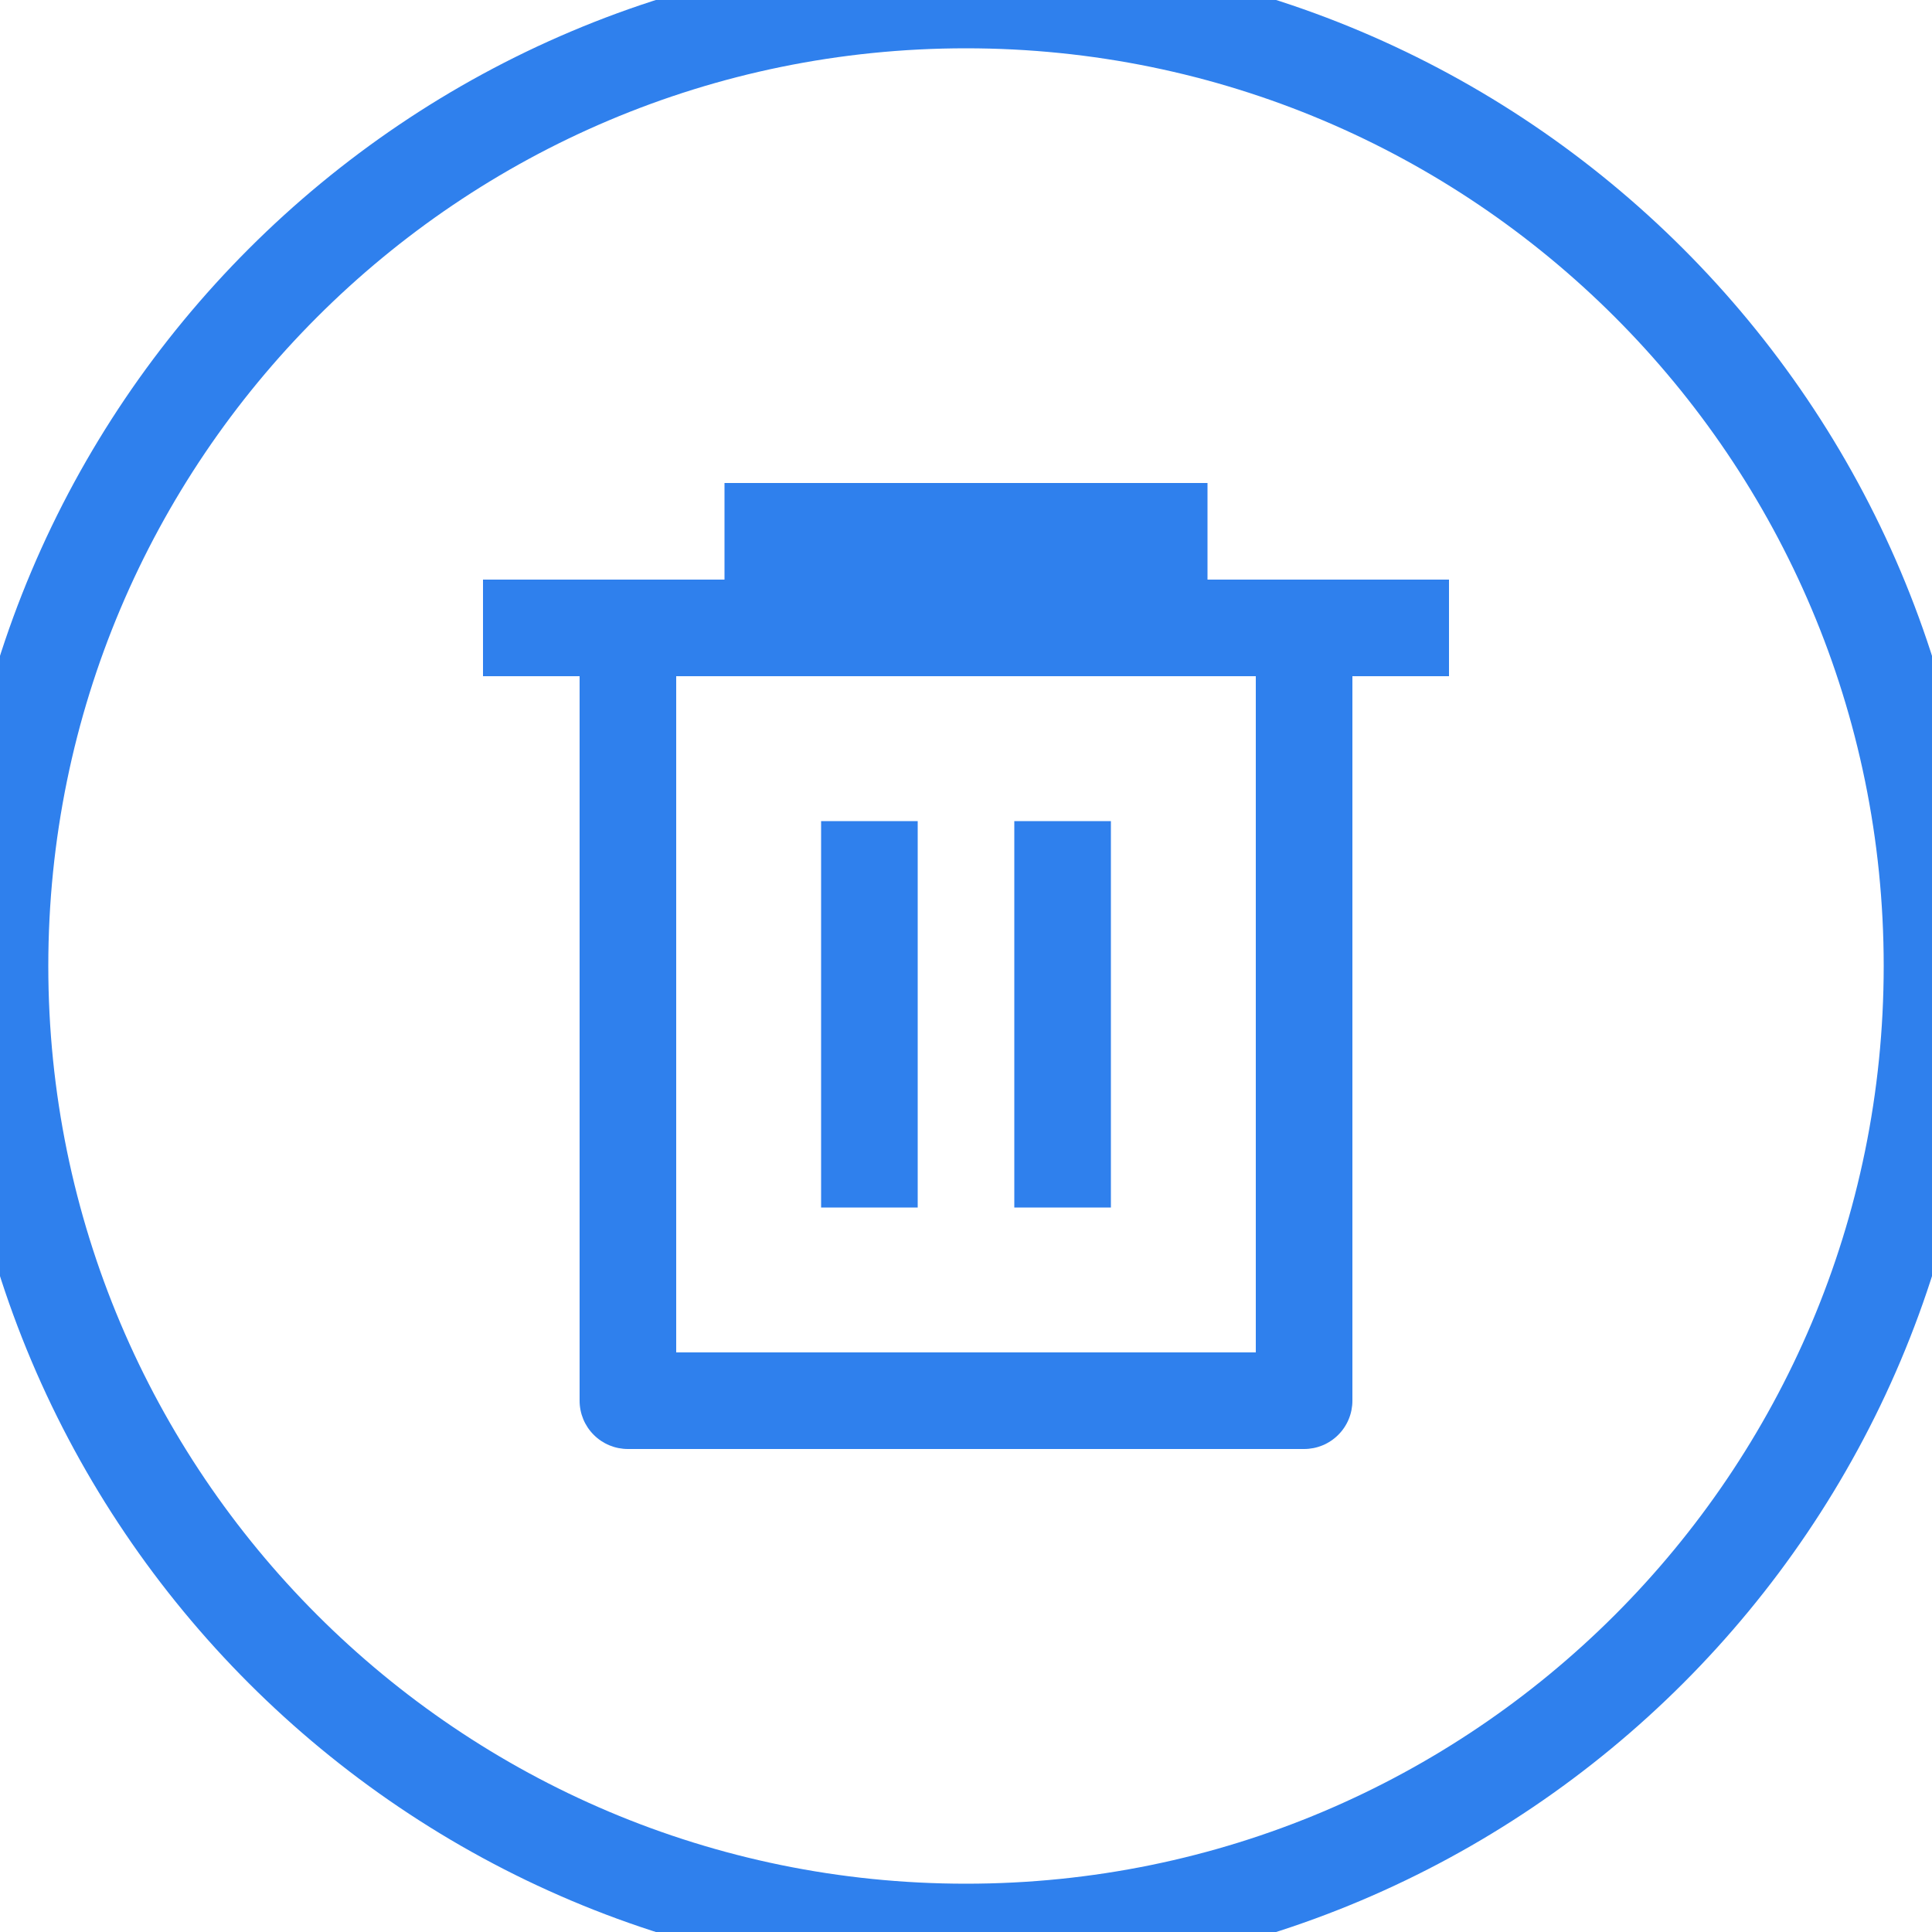
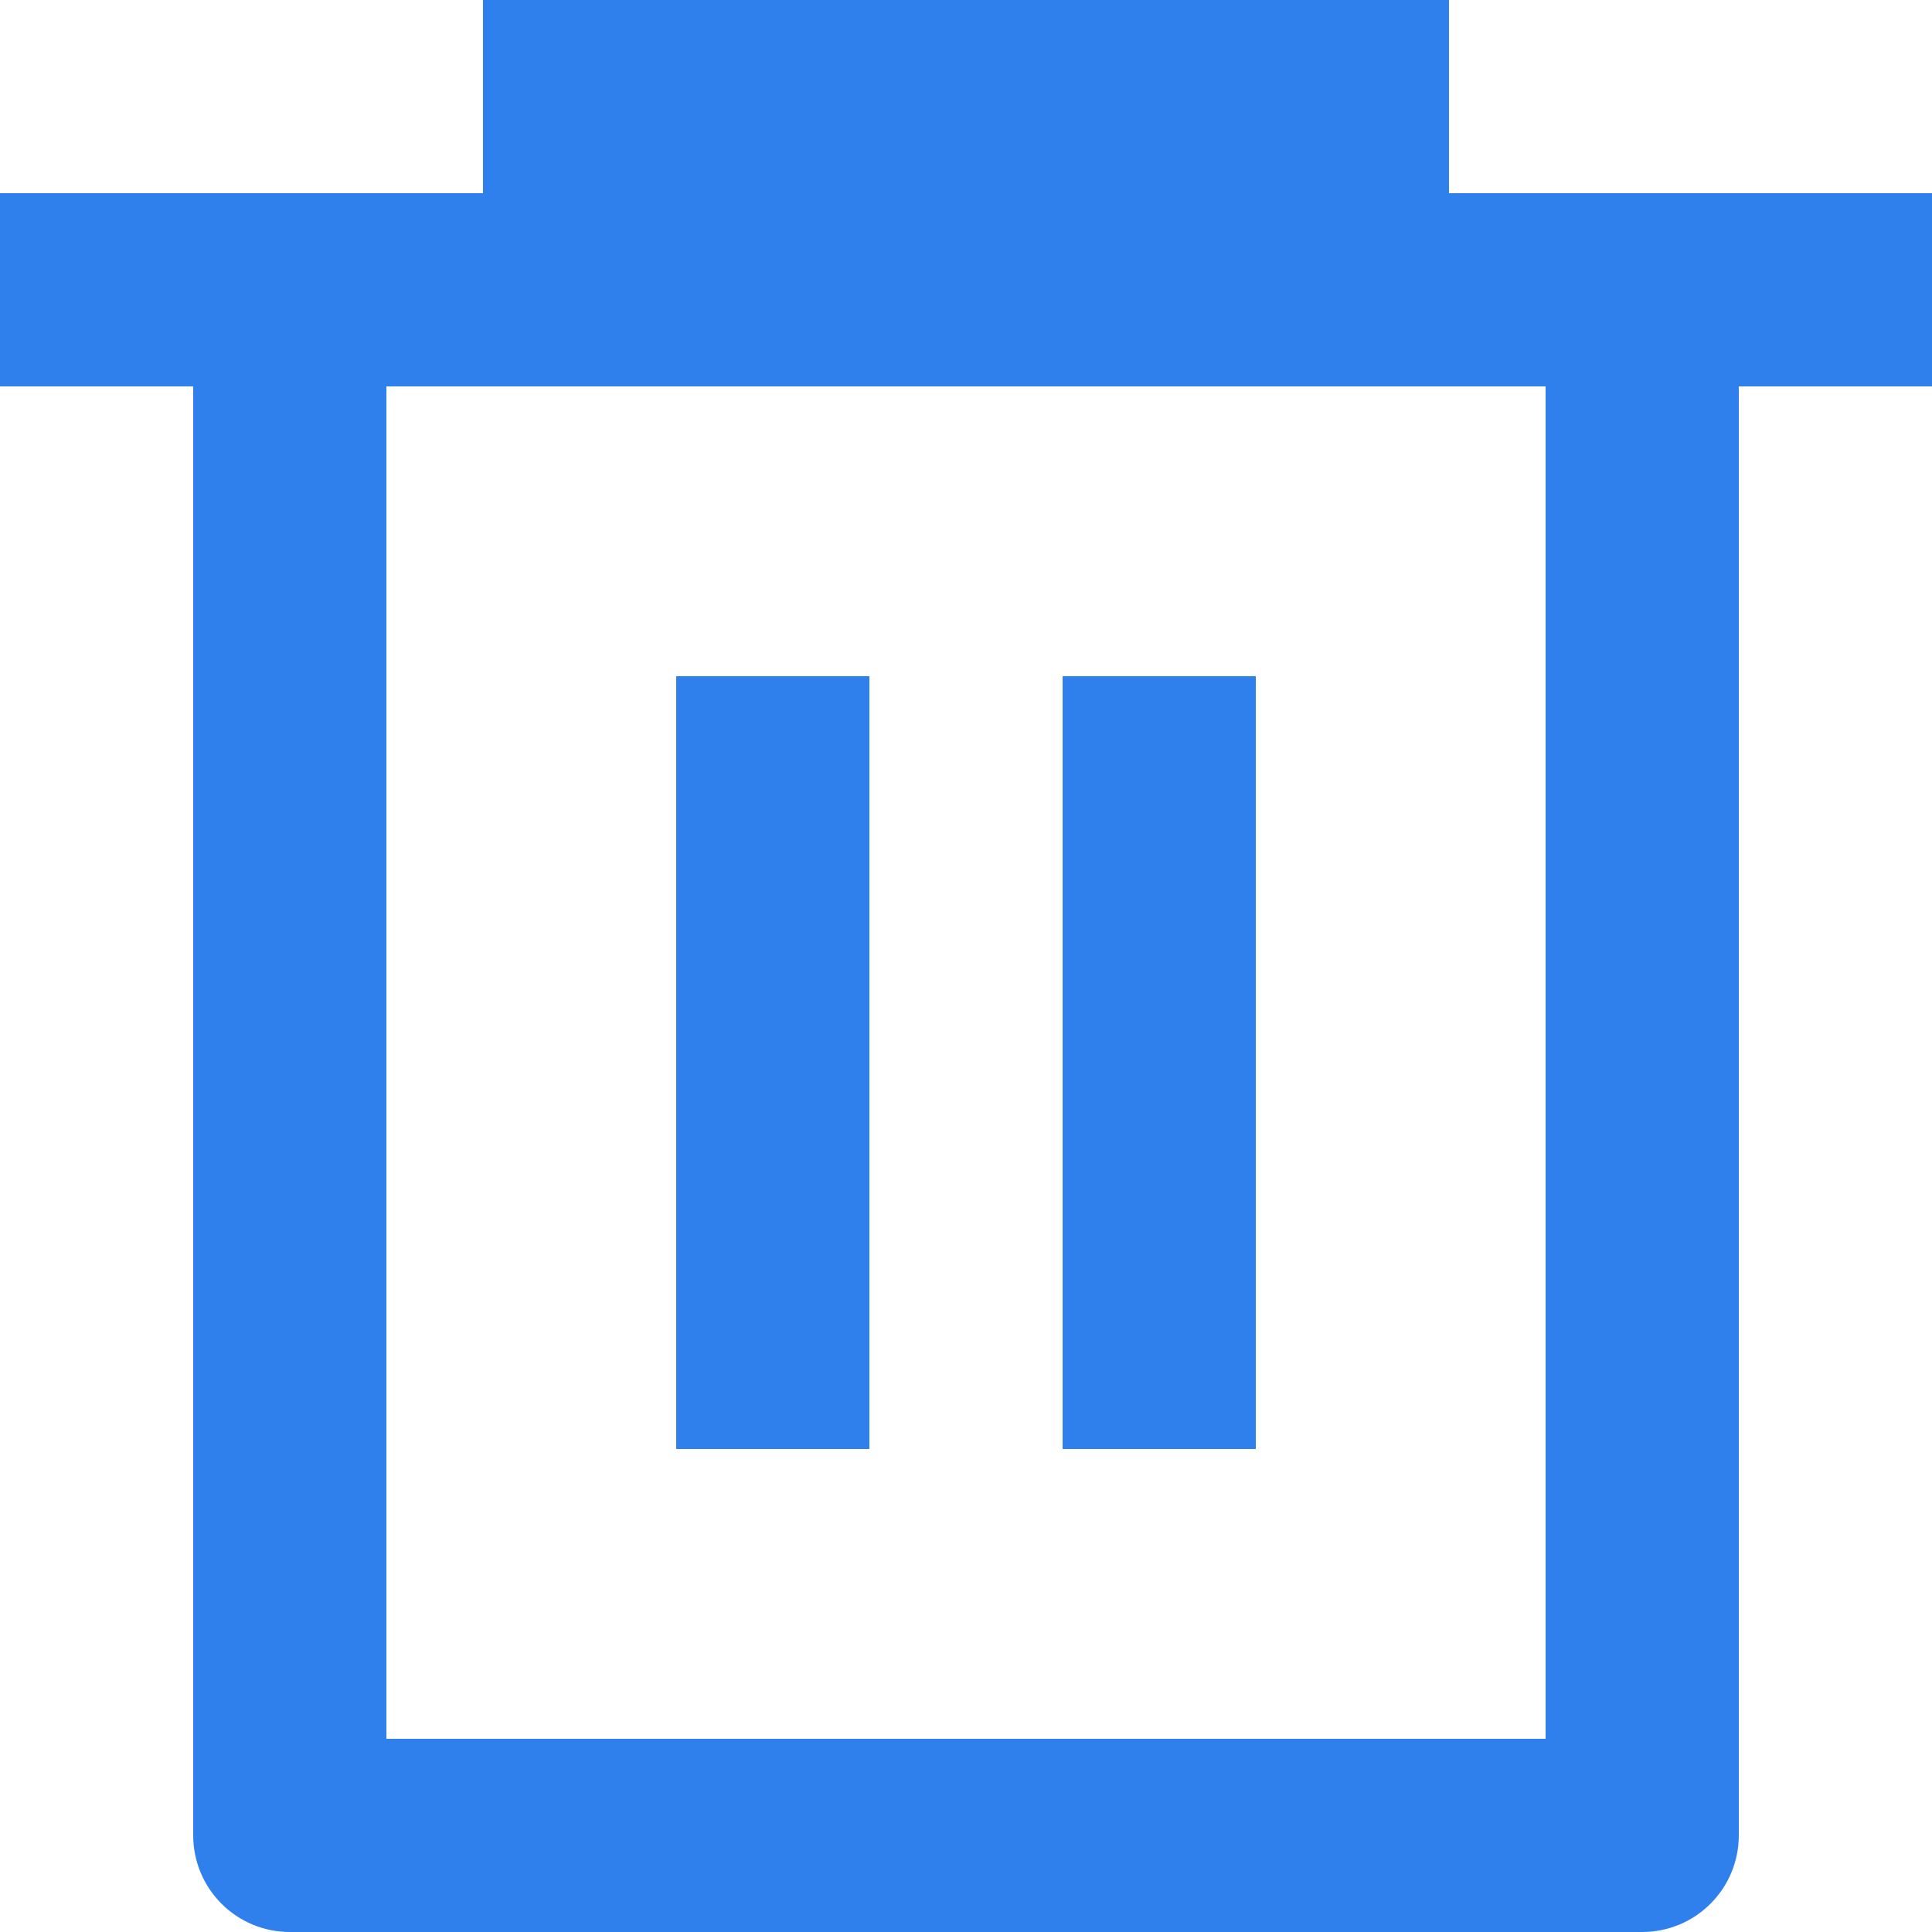
- <svg xmlns="http://www.w3.org/2000/svg" width="40" height="40" viewBox="0 0 40 40" fill="none">
-   <path d="M15 12V10H25V12H30V14H28V29C28 29.265 27.895 29.52 27.707 29.707C27.52 29.895 27.265 30 27 30H13C12.735 30 12.48 29.895 12.293 29.707C12.105 29.52 12 29.265 12 29V14H10V12H15ZM14 14V28H26V14H14ZM17 17H19V25H17V17ZM21 17H23V25H21V17Z" fill="#2F80ED" />
-   <path d="M20 39C9.507 39 1 30.493 1 20H-1C-1 31.598 8.402 41 20 41V39ZM39 20C39 30.493 30.493 39 20 39V41C31.598 41 41 31.598 41 20H39ZM20 1C30.493 1 39 9.507 39 20H41C41 8.402 31.598 -1 20 -1V1ZM20 -1C8.402 -1 -1 8.402 -1 20H1C1 9.507 9.507 1 20 1V-1Z" fill="#2F80ED" />
+ <svg xmlns="http://www.w3.org/2000/svg" width="20" height="20" viewBox="0 0 20 20" fill="none">
+   <path d="M5 2V0H15V2H20V4H18V19C18 19.265 17.895 19.52 17.707 19.707C17.52 19.895 17.265 20 17 20H3C2.735 20 2.48 19.895 2.293 19.707C2.105 19.52 2 19.265 2 19V4H0V2H5ZM4 4V18H16V4H4ZM7 7H9V15H7V7ZM11 7H13V15H11V7Z" fill="#2F80ED" />
</svg>
